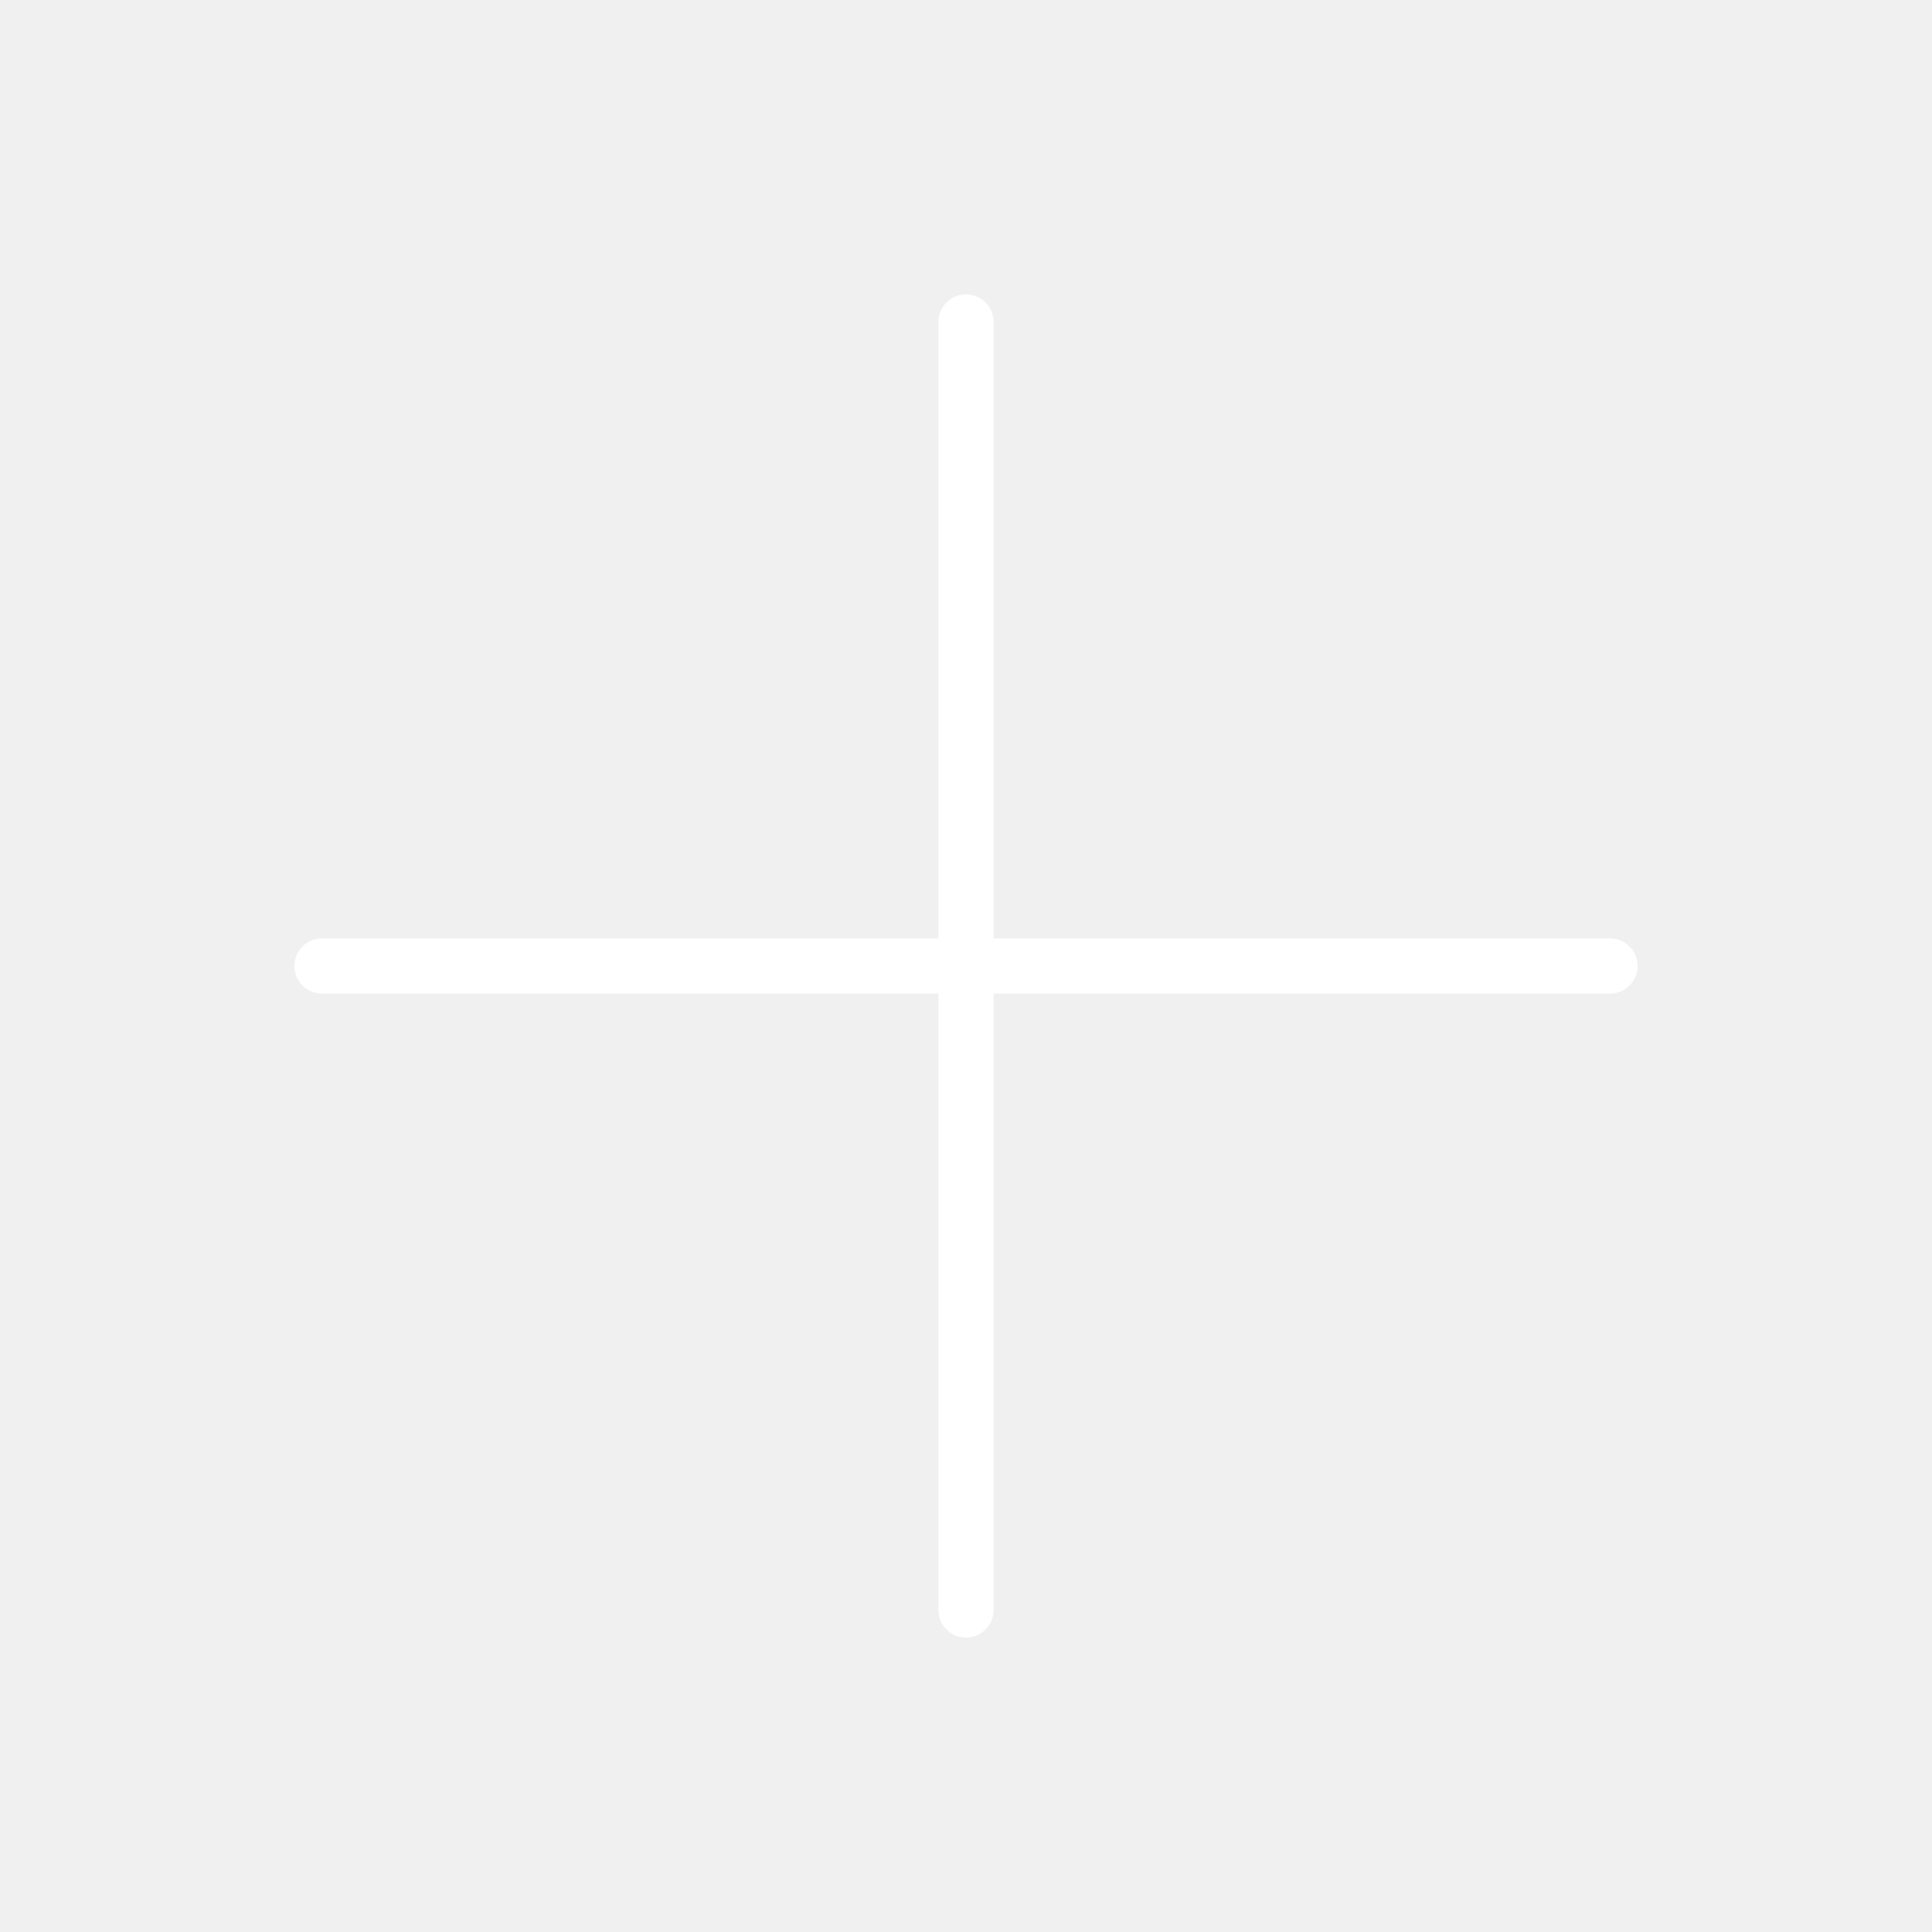
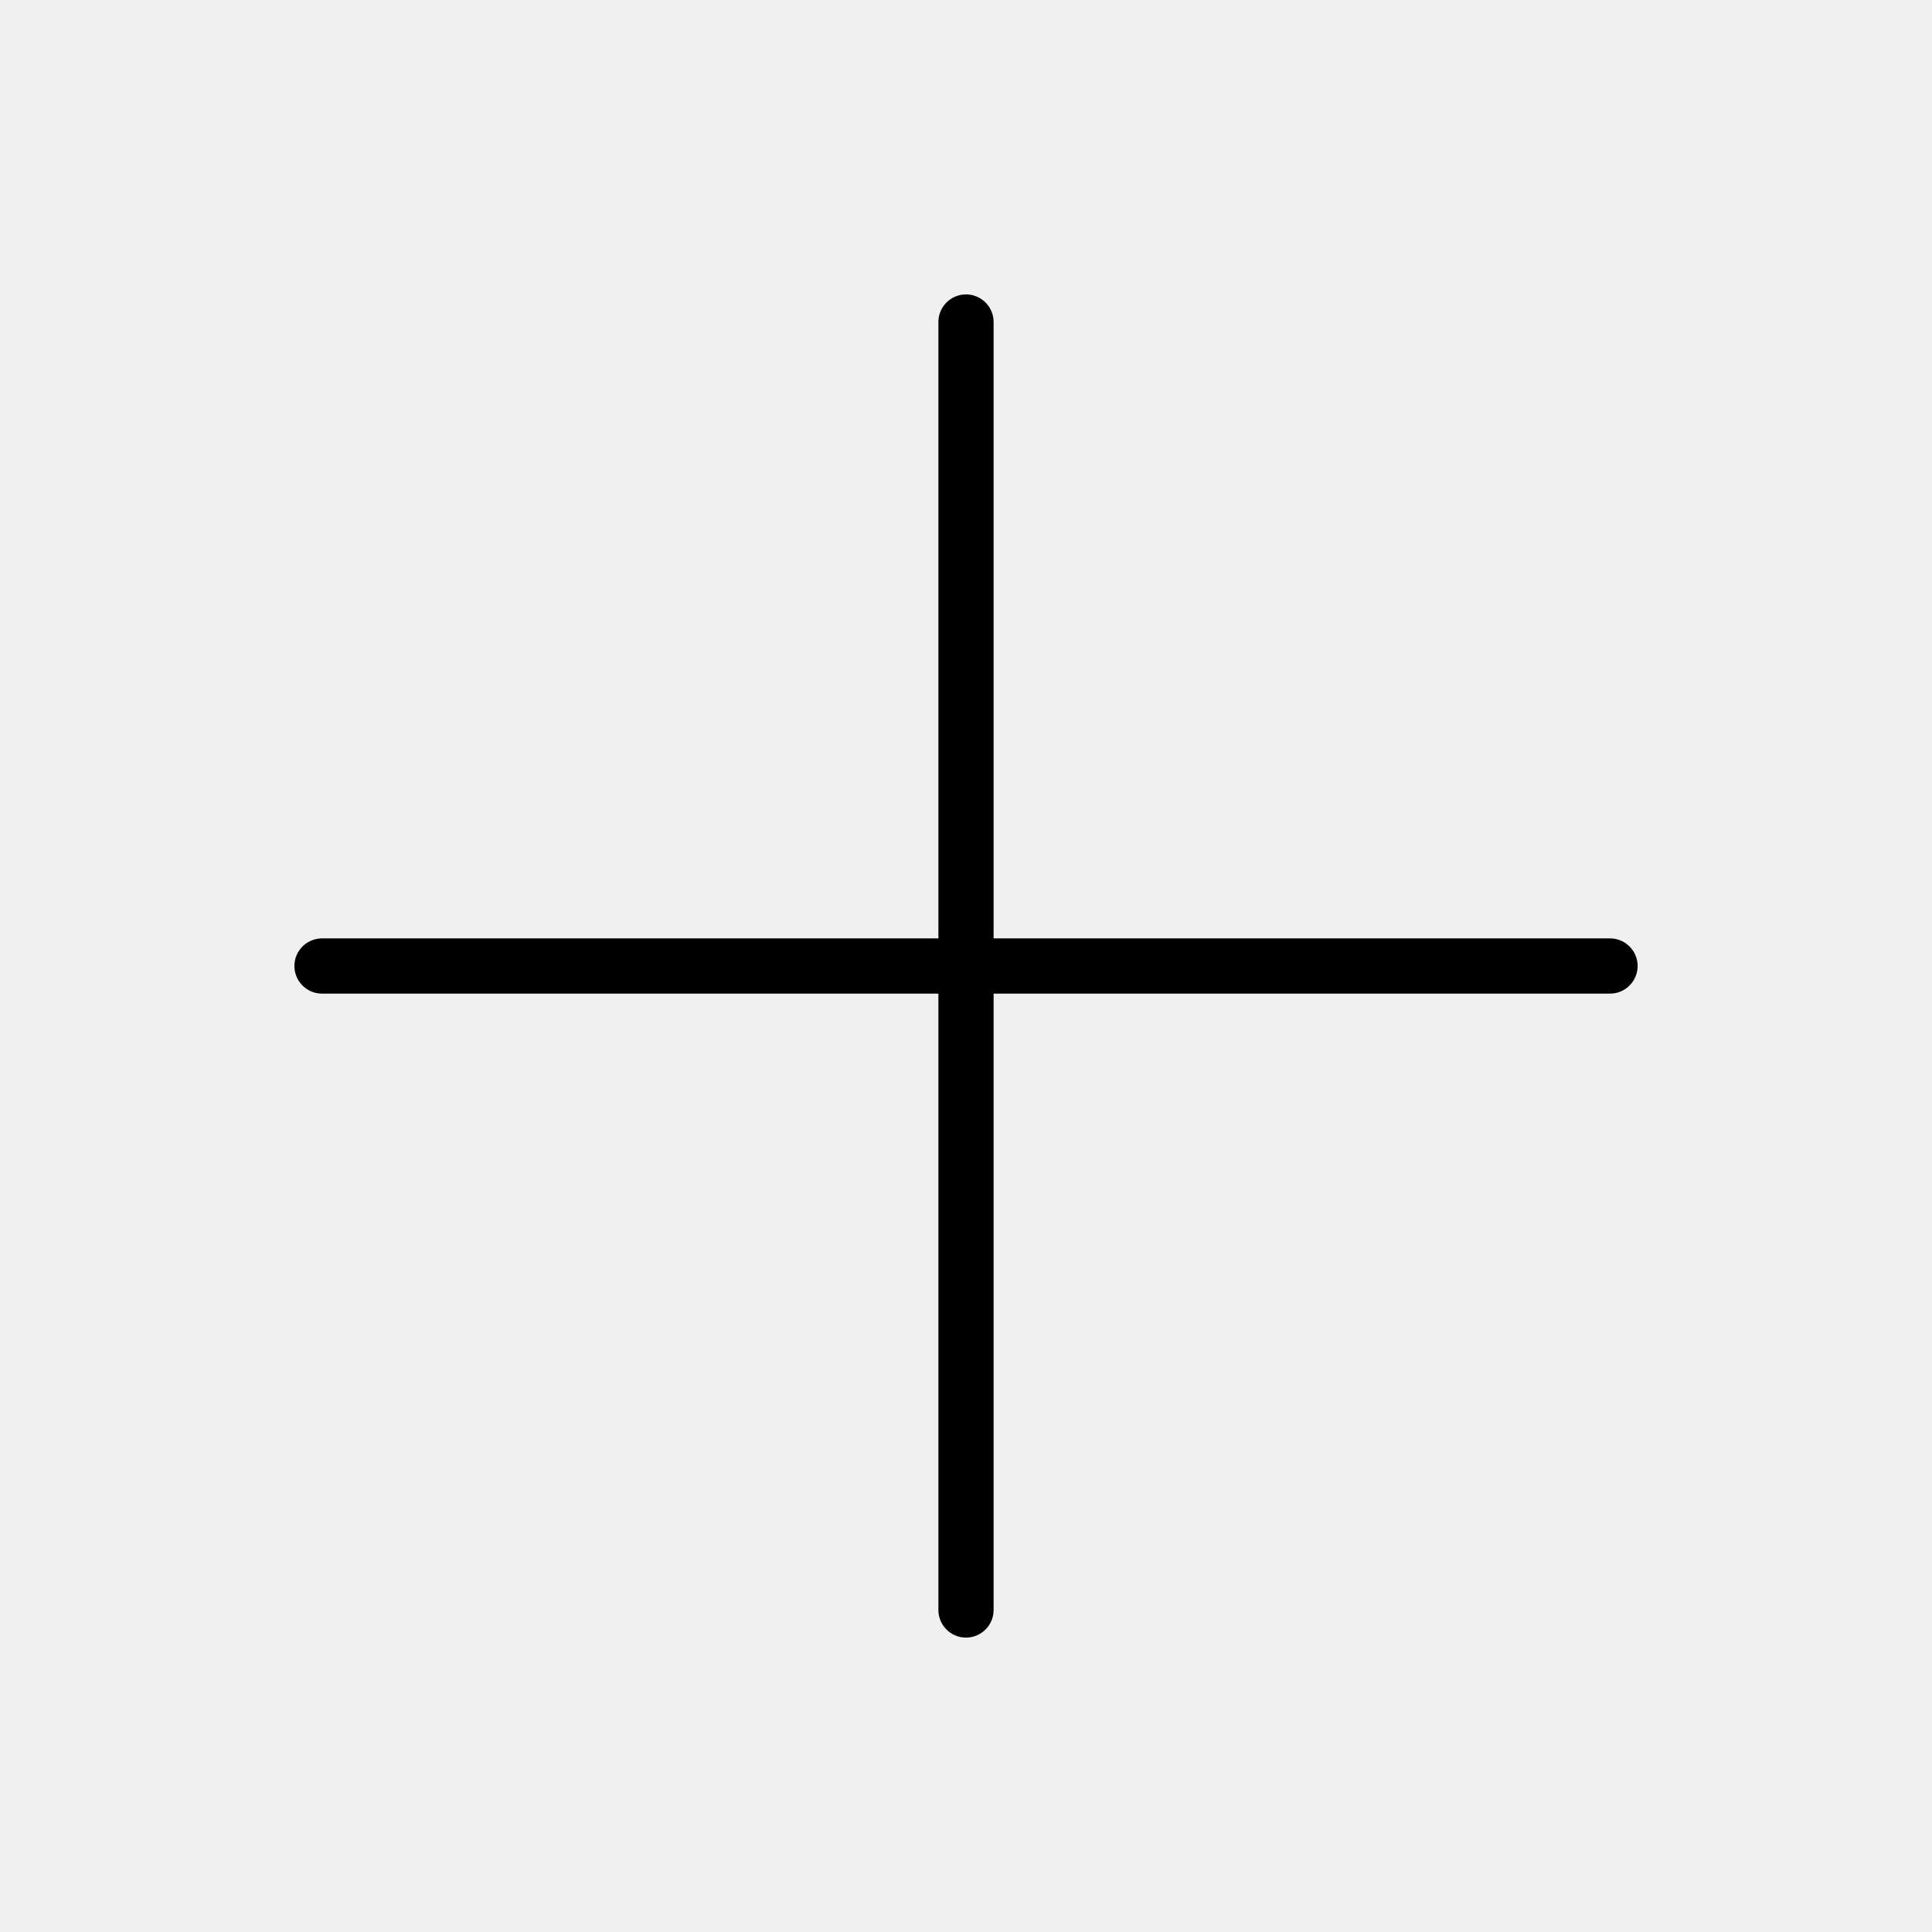
<svg xmlns="http://www.w3.org/2000/svg" width="70" height="70" viewBox="0 0 70 70" fill="none">
-   <path d="M35 58.333V35M35 35V11.667M35 35H58.334M35 35H11.667" stroke="white" stroke-width="2" stroke-linecap="round" />
+   <path d="M35 58.333V35M35 35V11.667M35 35H58.334M35 35H11.667" stroke="black" stroke-width="2" stroke-linecap="round" />
</svg>
